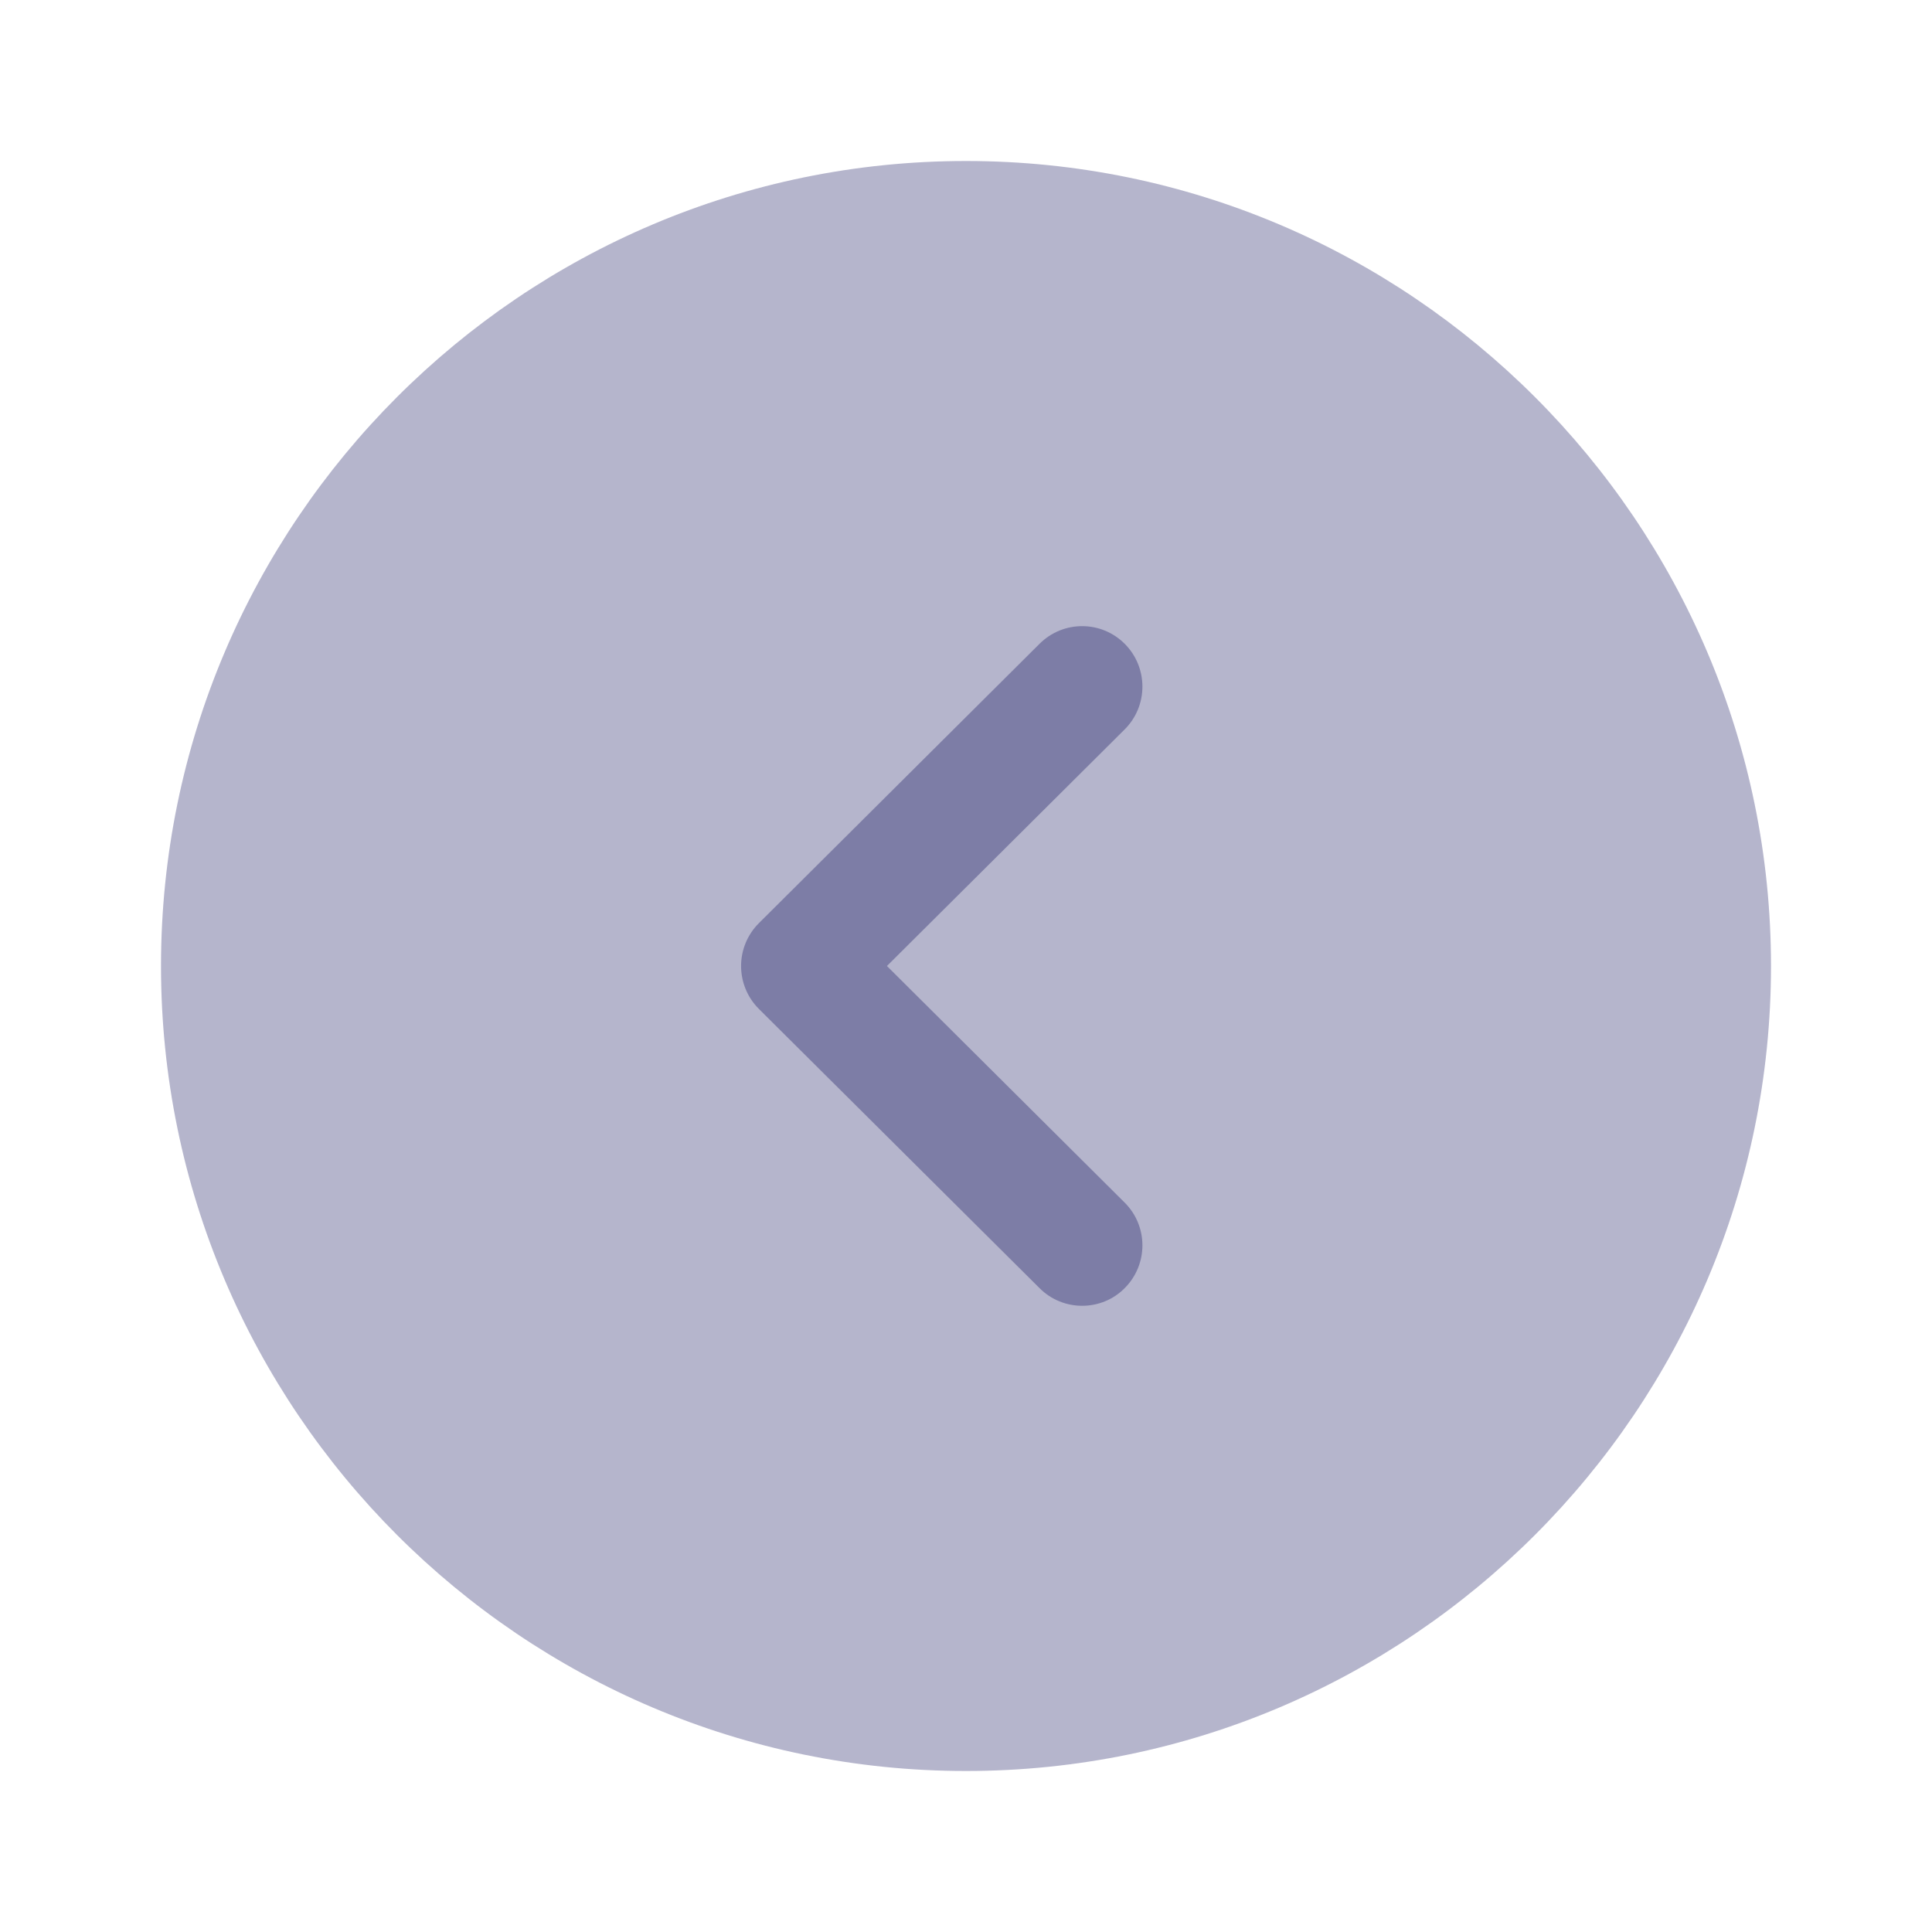
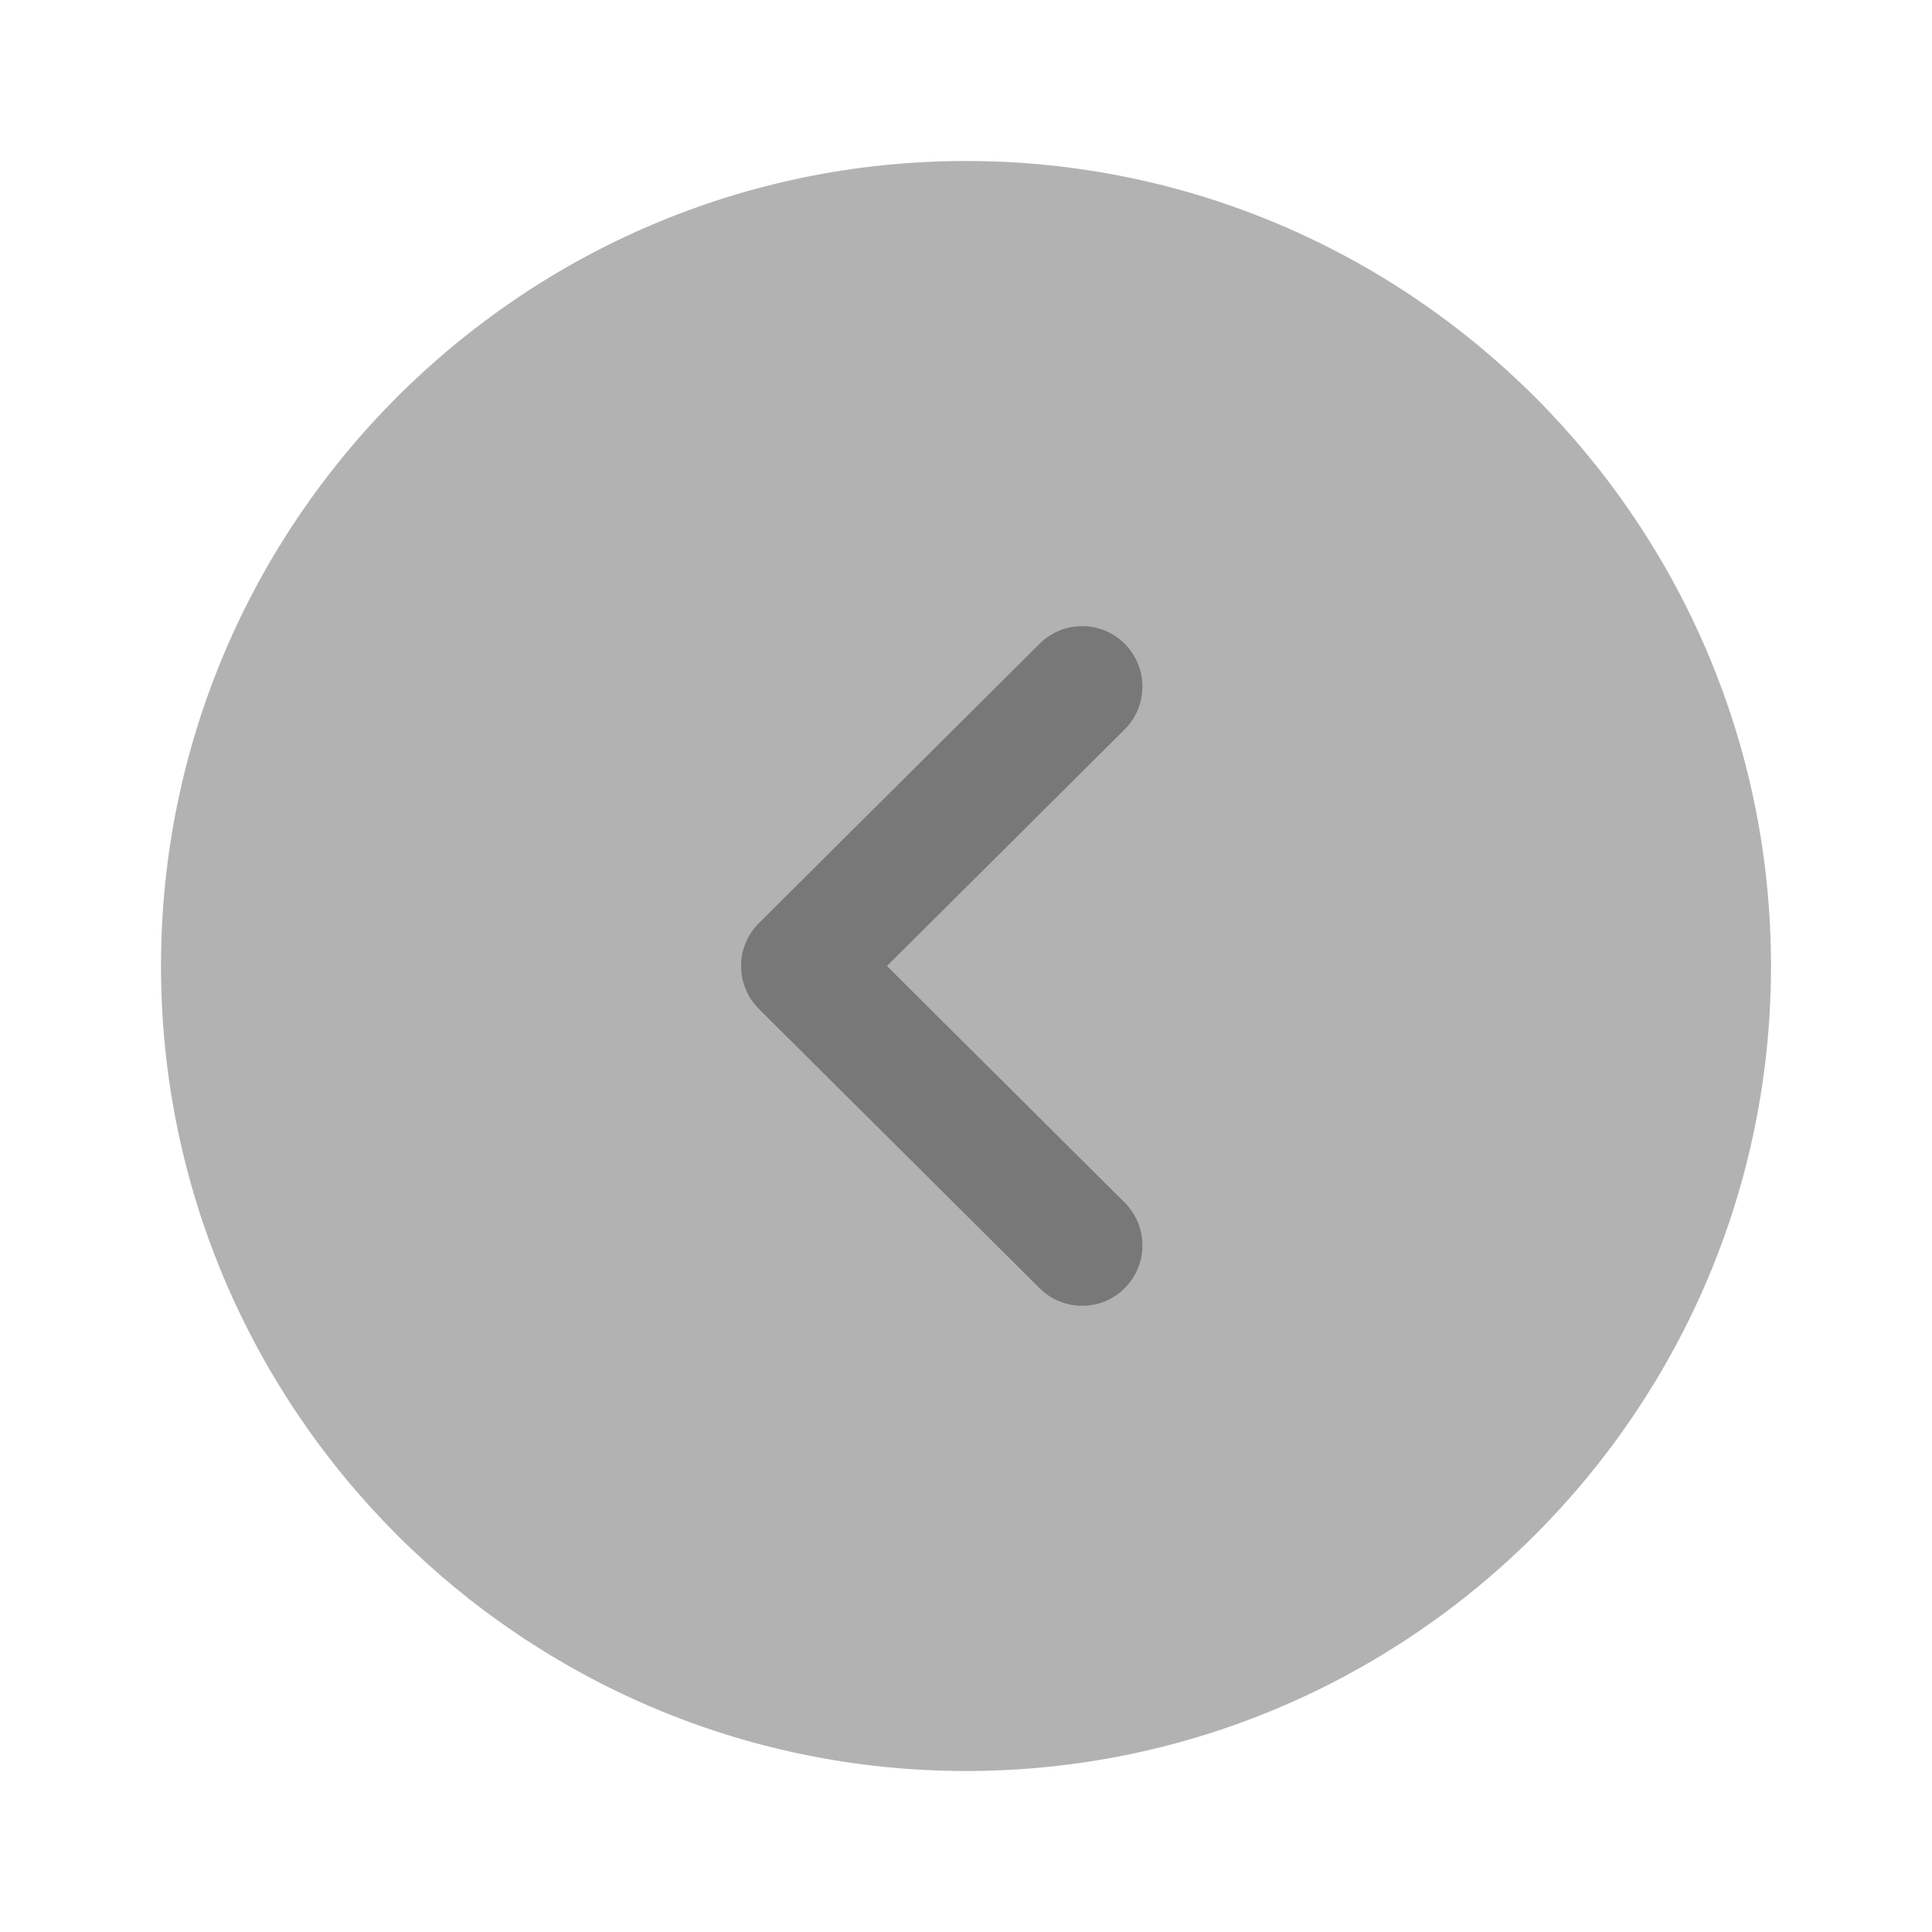
<svg xmlns="http://www.w3.org/2000/svg" width="24" height="24" viewBox="0 0 24 24" fill="none">
-   <path opacity="0.4" d="M12 22C6.485 22 2 17.514 2 12C2 6.486 6.485 2 12 2C17.514 2 22 6.486 22 12C22 17.514 17.514 22 12 22Z" fill="#474680" />
-   <path d="M13.443 16.221C13.252 16.221 13.059 16.148 12.914 16.002L9.426 12.532C9.285 12.391 9.206 12.2 9.206 12C9.206 11.801 9.285 11.61 9.426 11.469L12.914 7.997C13.207 7.705 13.681 7.705 13.973 7.999C14.265 8.293 14.264 8.768 13.972 9.06L11.018 12L13.972 14.94C14.264 15.232 14.265 15.706 13.973 16C13.828 16.148 13.634 16.221 13.443 16.221Z" fill="#474680" fill-opacity="0.5" />
+   <path opacity="0.4" d="M12 22C6.485 22 2 17.514 2 12C2 6.486 6.485 2 12 2C17.514 2 22 6.486 22 12C22 17.514 17.514 22 12 22Z" fill="#3F3F3F" />
+   <path d="M13.443 16.221C13.252 16.221 13.059 16.148 12.914 16.002L9.426 12.532C9.285 12.391 9.206 12.2 9.206 12C9.206 11.801 9.285 11.61 9.426 11.469L12.914 7.997C13.207 7.705 13.681 7.705 13.973 7.999C14.265 8.293 14.264 8.768 13.972 9.06L11.018 12L13.972 14.94C14.264 15.232 14.265 15.706 13.973 16C13.828 16.148 13.634 16.221 13.443 16.221Z" fill="#3F3F3F" fill-opacity="0.5" />
</svg>
